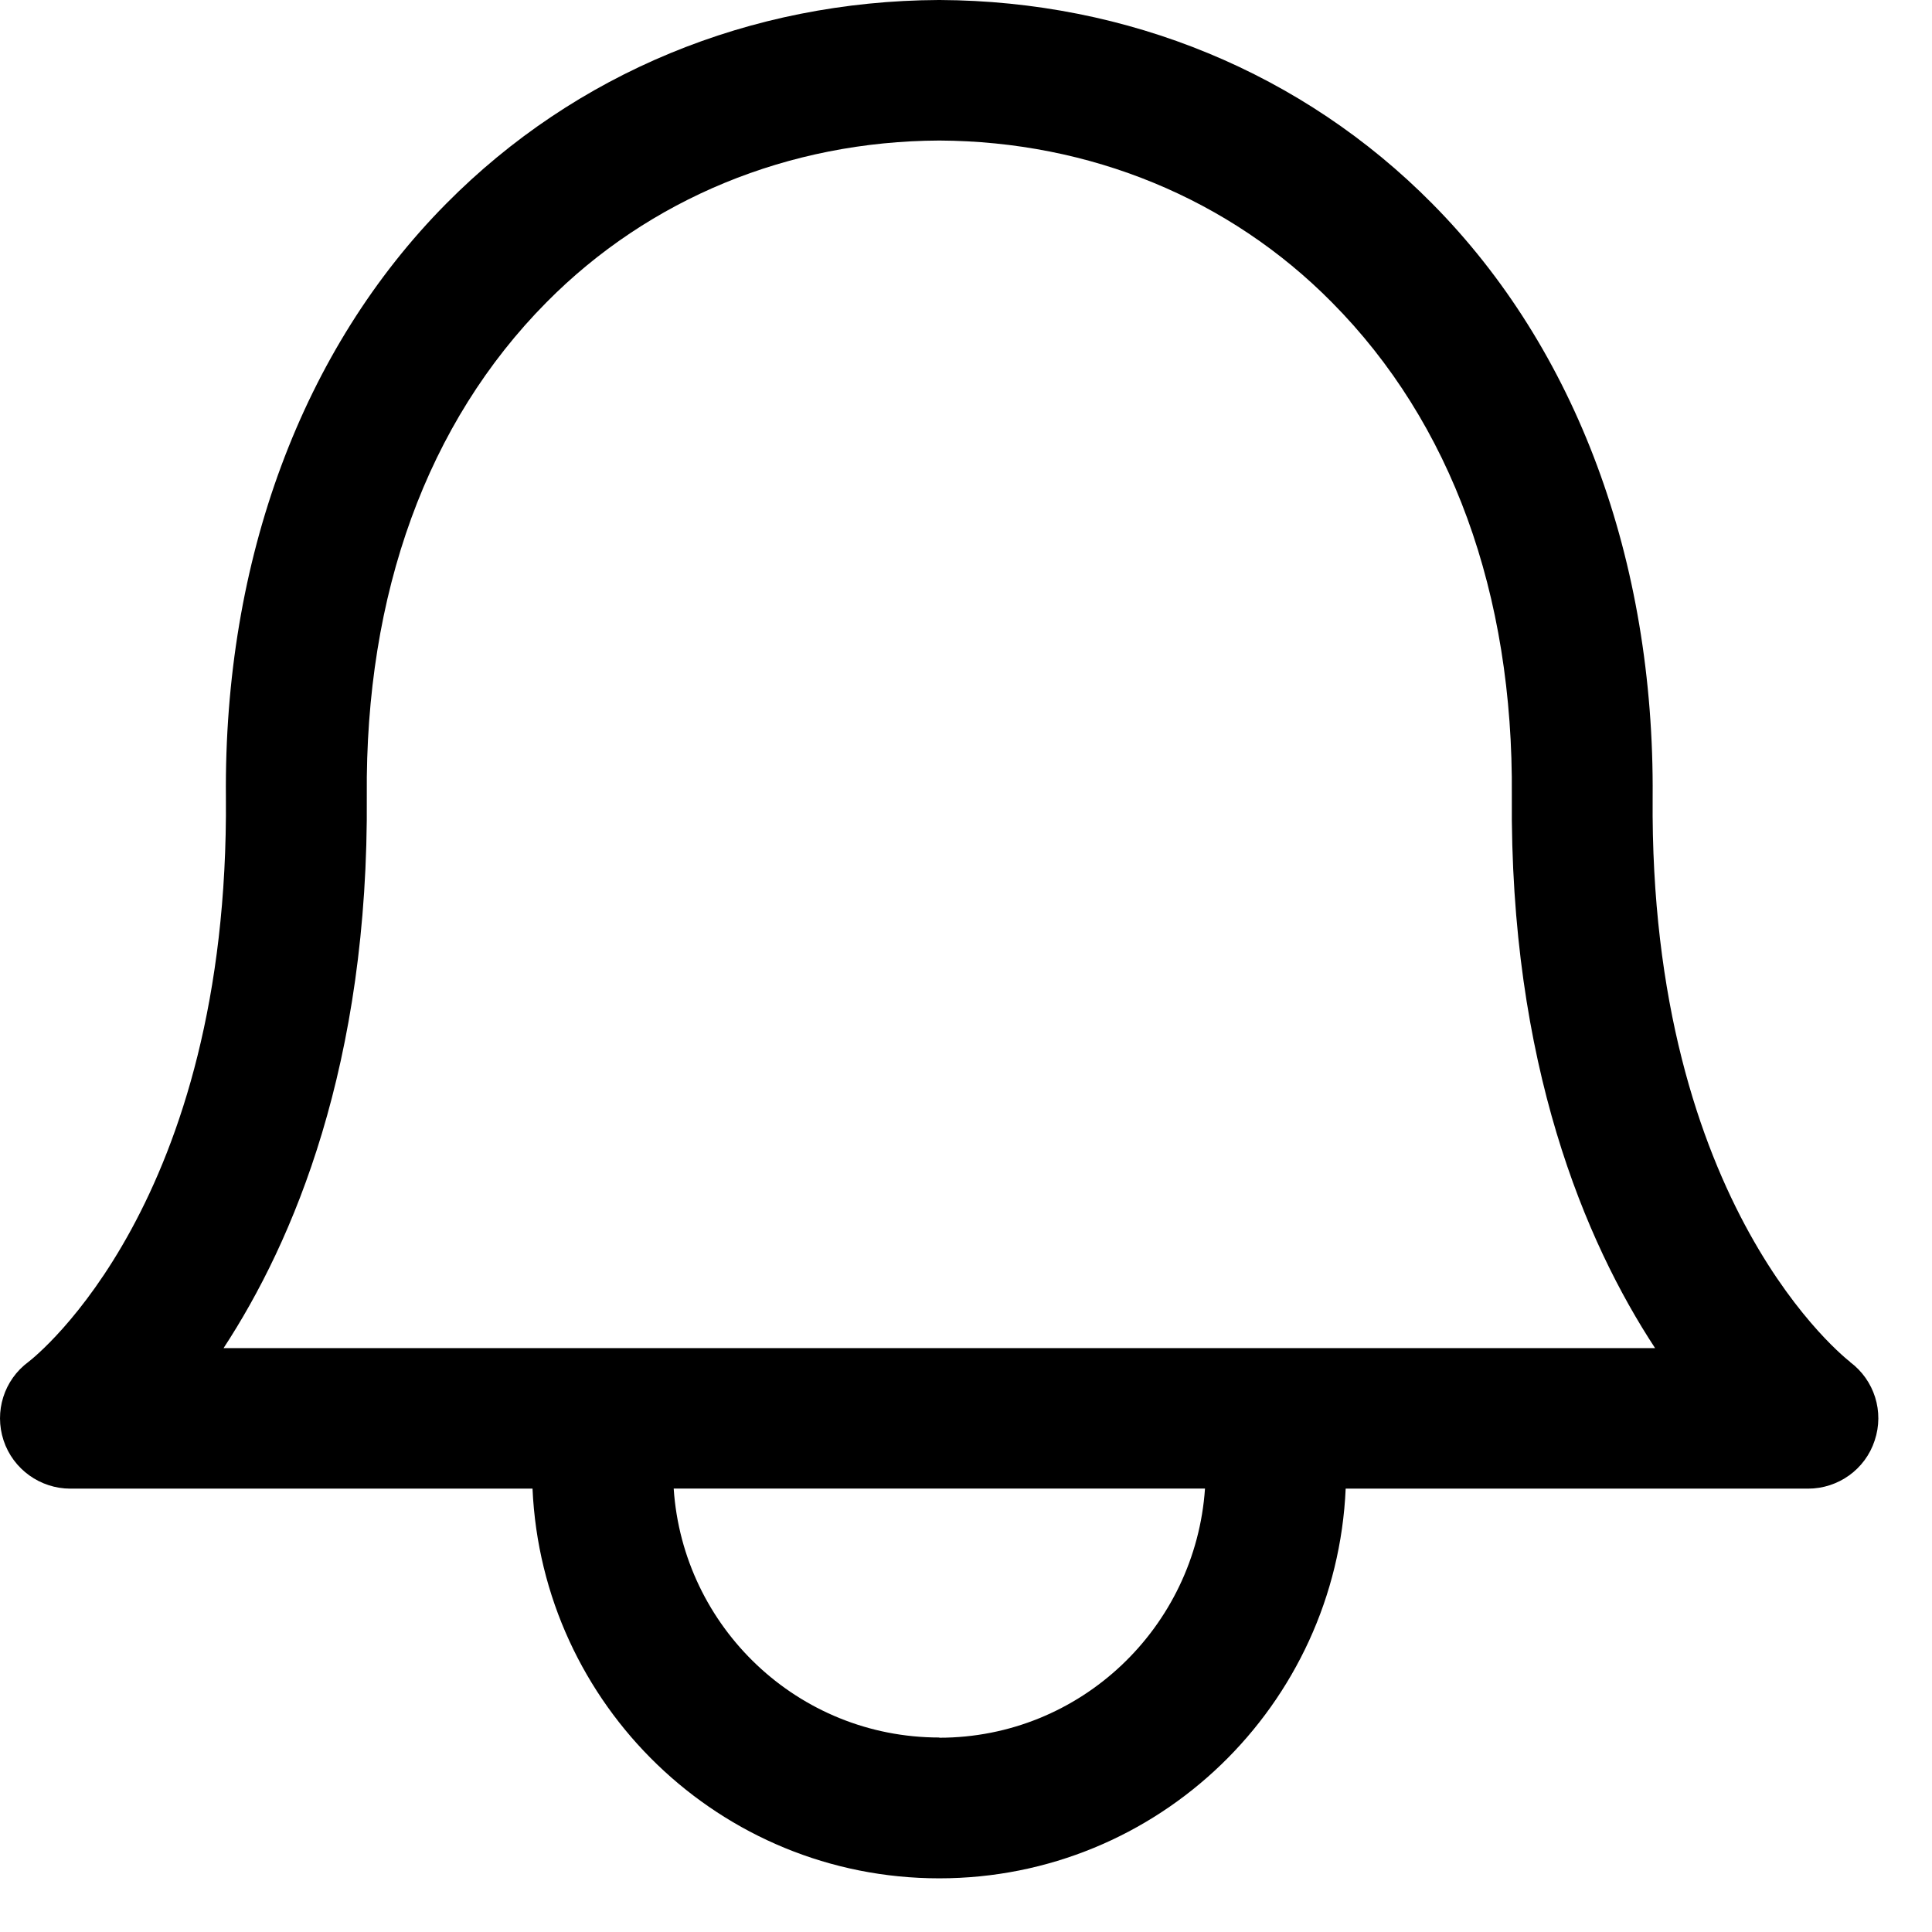
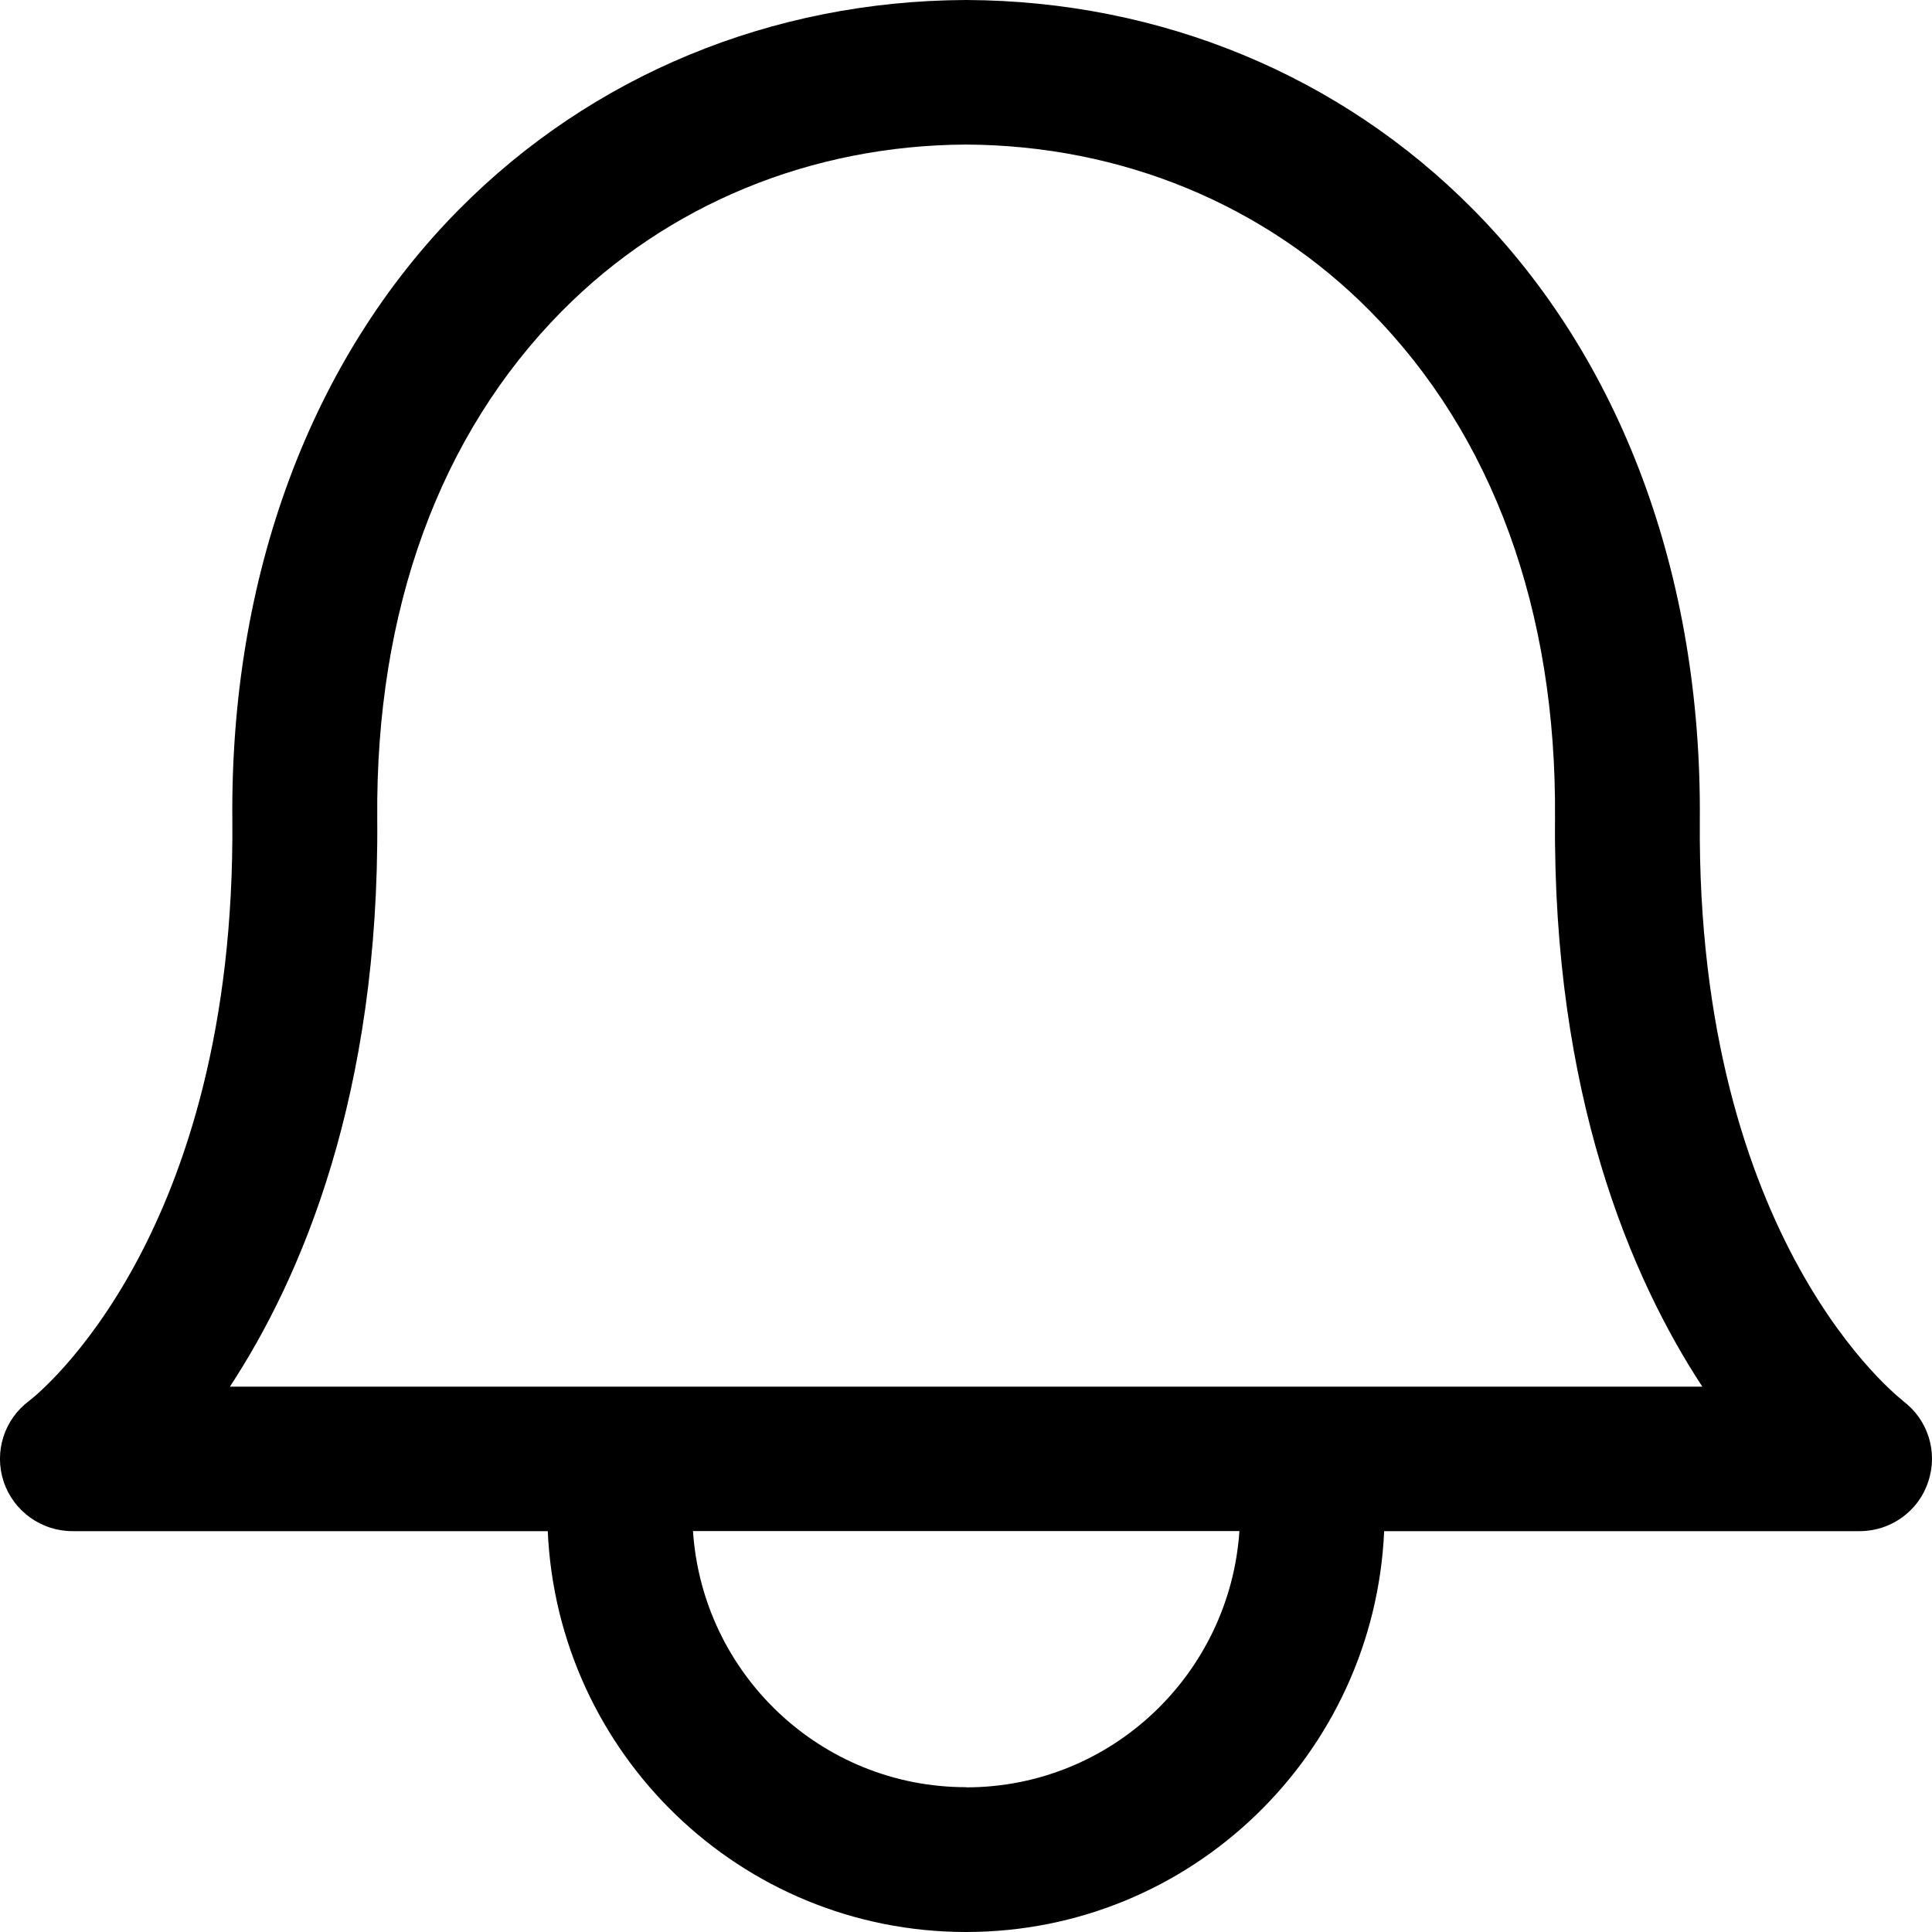
- <svg xmlns="http://www.w3.org/2000/svg" width="27" height="27" viewBox="0 0 27 27" fill="none">
-   <path d="M25.856 19.033C25.83 19.012 23.047 16.886 23.096 11.138C23.122 7.824 22.03 4.878 20.015 2.845C18.21 1.021 15.766 0.013 13.134 0H13.117C10.486 0.013 8.042 1.021 6.236 2.846C4.222 4.879 3.128 7.824 3.157 11.138C3.205 16.807 0.505 18.95 0.397 19.033C0.056 19.285 -0.083 19.726 0.05 20.13C0.183 20.533 0.562 20.804 0.984 20.804H7.442C7.576 23.828 10.064 26.25 13.126 26.25C16.189 26.25 18.674 23.828 18.806 20.804H25.267C25.69 20.804 26.068 20.534 26.199 20.131C26.334 19.729 26.195 19.287 25.854 19.034L25.856 19.033ZM13.127 24.282C11.152 24.282 9.544 22.741 9.415 20.803H16.84C16.708 22.74 15.103 24.285 13.127 24.285V24.282ZM3.125 18.839C4.096 17.357 5.157 14.875 5.126 11.12C5.102 8.292 5.971 5.907 7.637 4.225C9.071 2.775 11.023 1.973 13.127 1.964C15.232 1.974 17.18 2.775 18.614 4.226C20.282 5.908 21.152 8.292 21.128 11.121C21.097 14.876 22.159 17.36 23.13 18.84H3.125V18.839Z" fill="black" />
+ <svg xmlns="http://www.w3.org/2000/svg" width="23" height="23" viewBox="0 0 23 23" fill="none">
+   <path d="M22.655 16.676C22.632 16.658 20.194 14.795 20.236 9.759C20.259 6.855 19.302 4.274 17.537 2.493C15.956 0.895 13.814 0.011 11.508 0H11.493C9.188 0.011 7.047 0.895 5.464 2.494C3.7 4.275 2.74 6.855 2.766 9.759C2.808 14.726 0.443 16.604 0.348 16.676C0.049 16.898 -0.073 17.284 0.043 17.637C0.161 17.991 0.492 18.228 0.862 18.228H6.521C6.638 20.878 8.818 23 11.501 23C14.184 23 16.361 20.878 16.478 18.228H22.139C22.509 18.228 22.84 17.992 22.955 17.639C23.074 17.286 22.952 16.899 22.653 16.677L22.655 16.676ZM11.502 21.276C9.771 21.276 8.362 19.926 8.25 18.227H14.755C14.64 19.925 13.233 21.278 11.502 21.278V21.276ZM2.738 16.506C3.589 15.208 4.519 13.033 4.491 9.743C4.47 7.266 5.232 5.176 6.691 3.702C7.948 2.432 9.659 1.729 11.502 1.721C13.346 1.73 15.053 2.432 16.31 3.703C17.77 5.177 18.533 7.266 18.512 9.744C18.485 13.034 19.415 15.21 20.266 16.508H2.738V16.506Z" fill="black" />
</svg>
